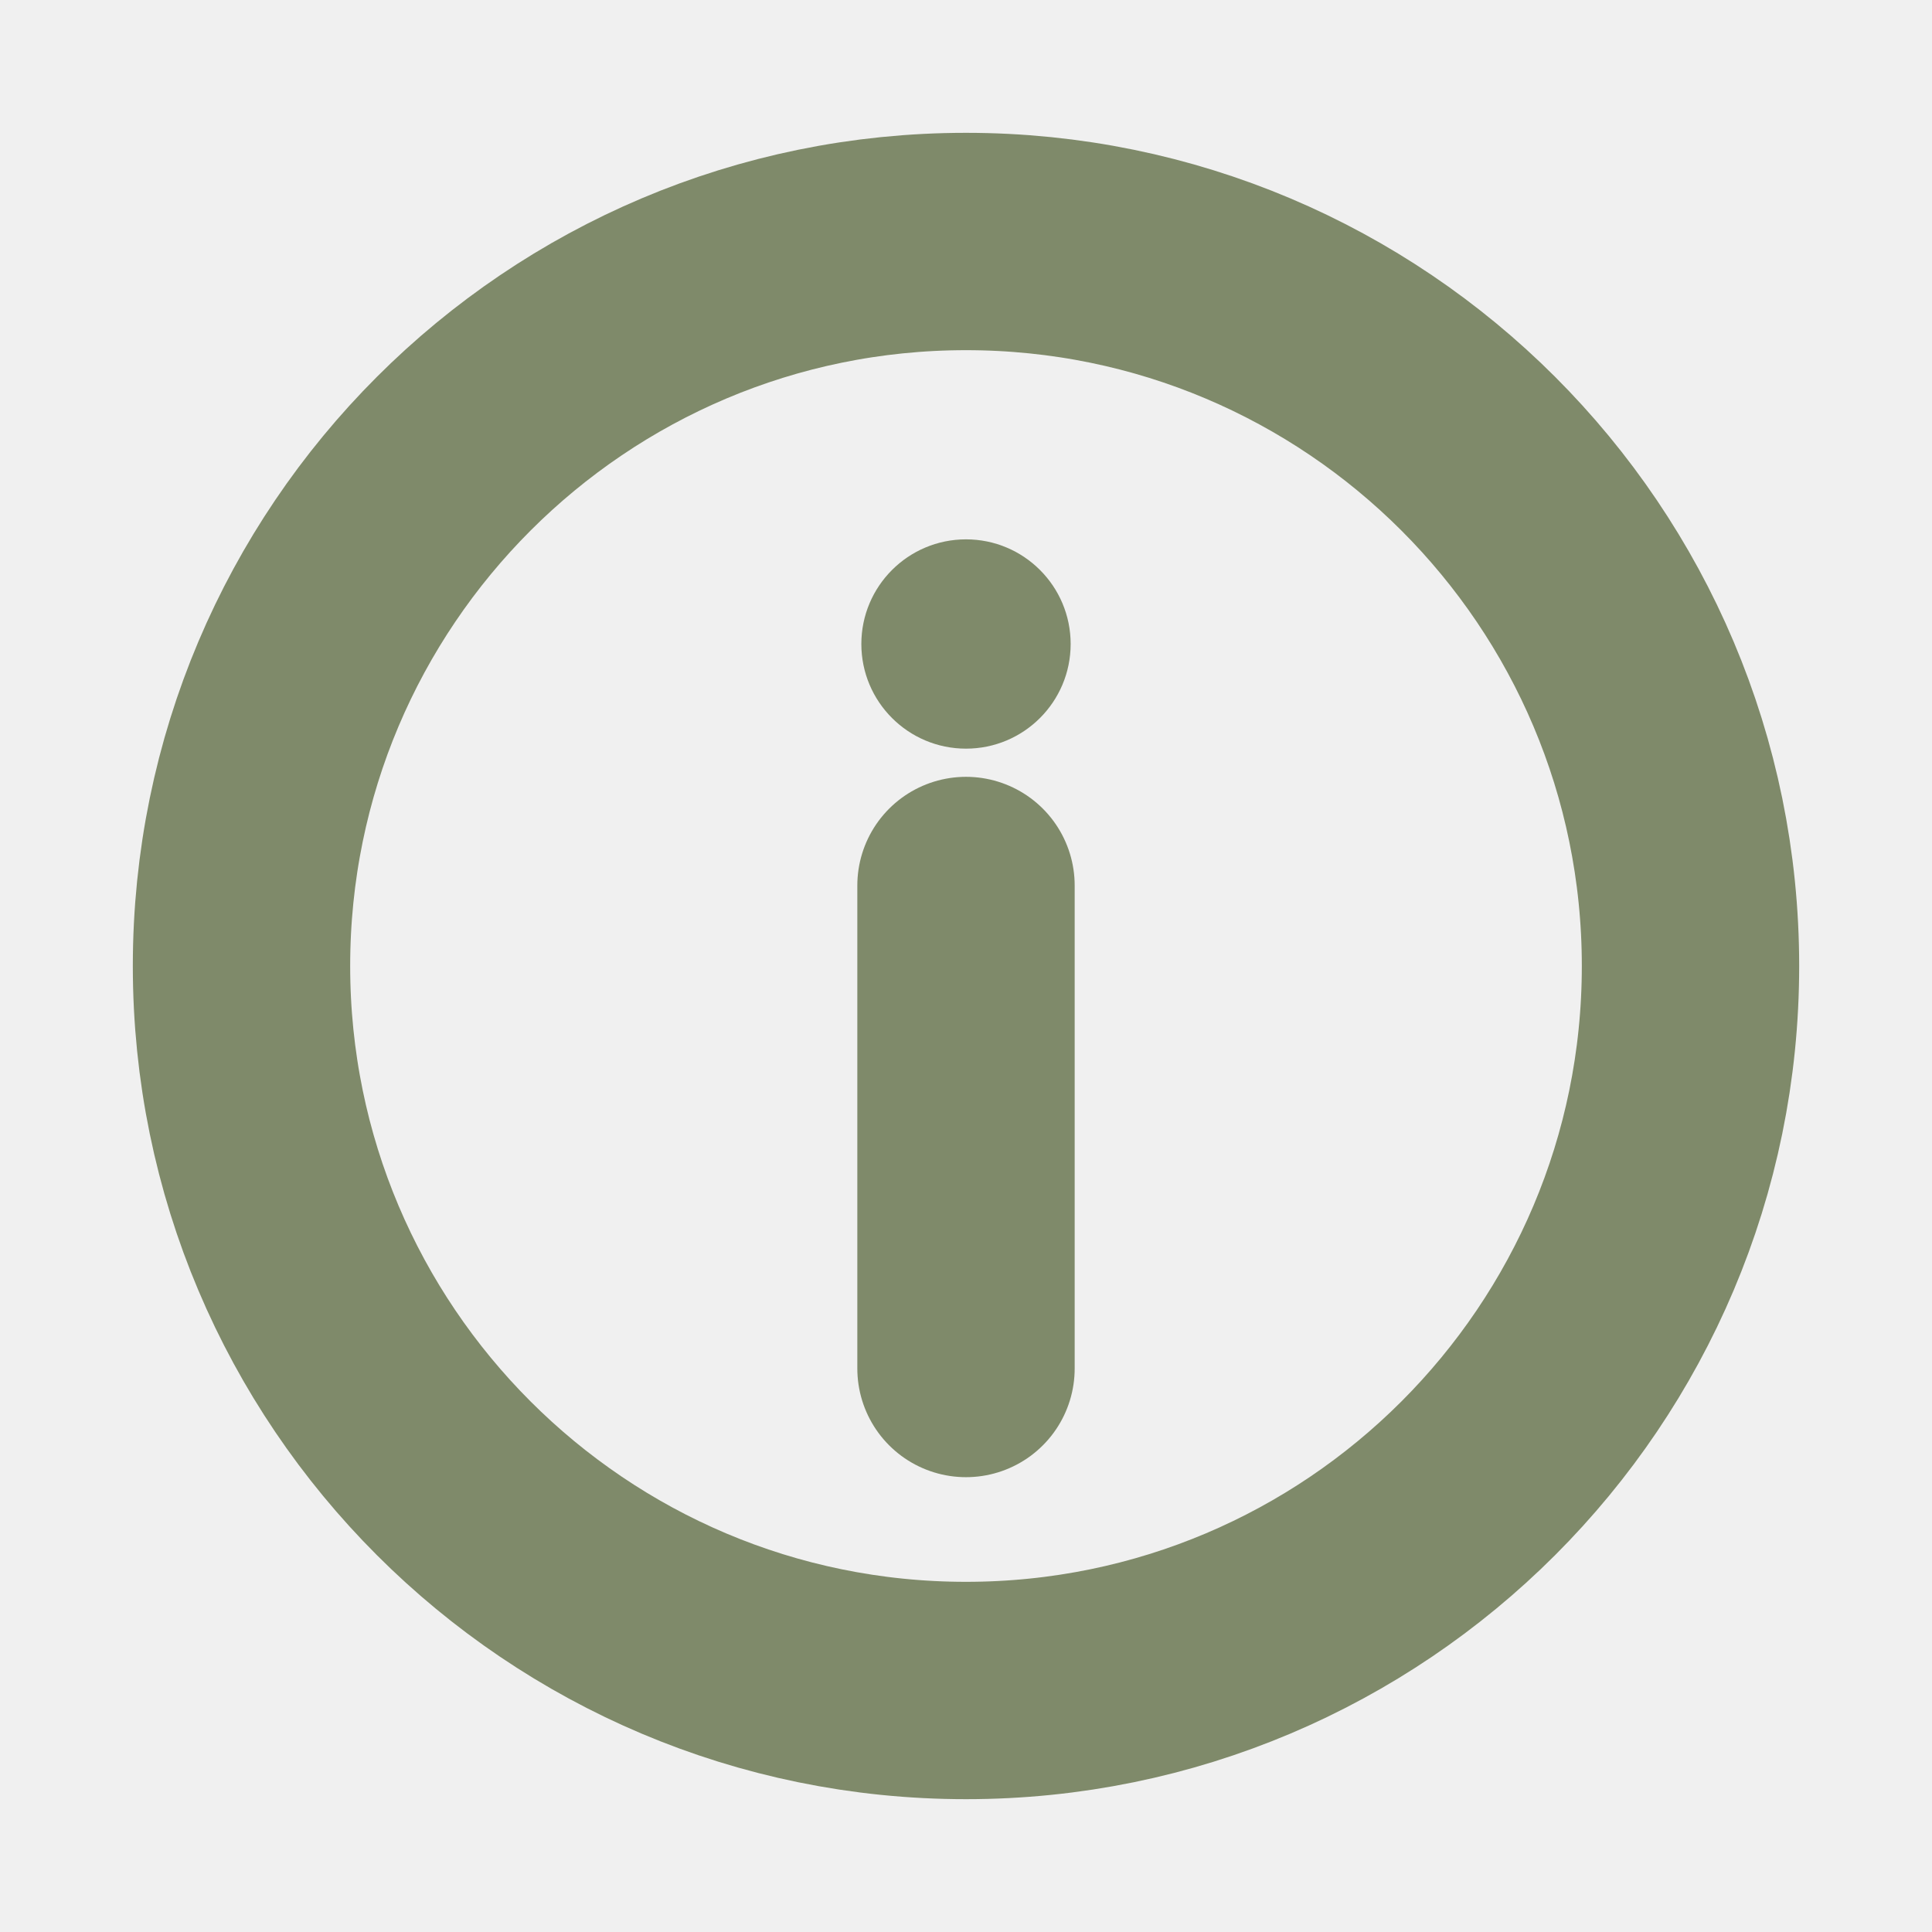
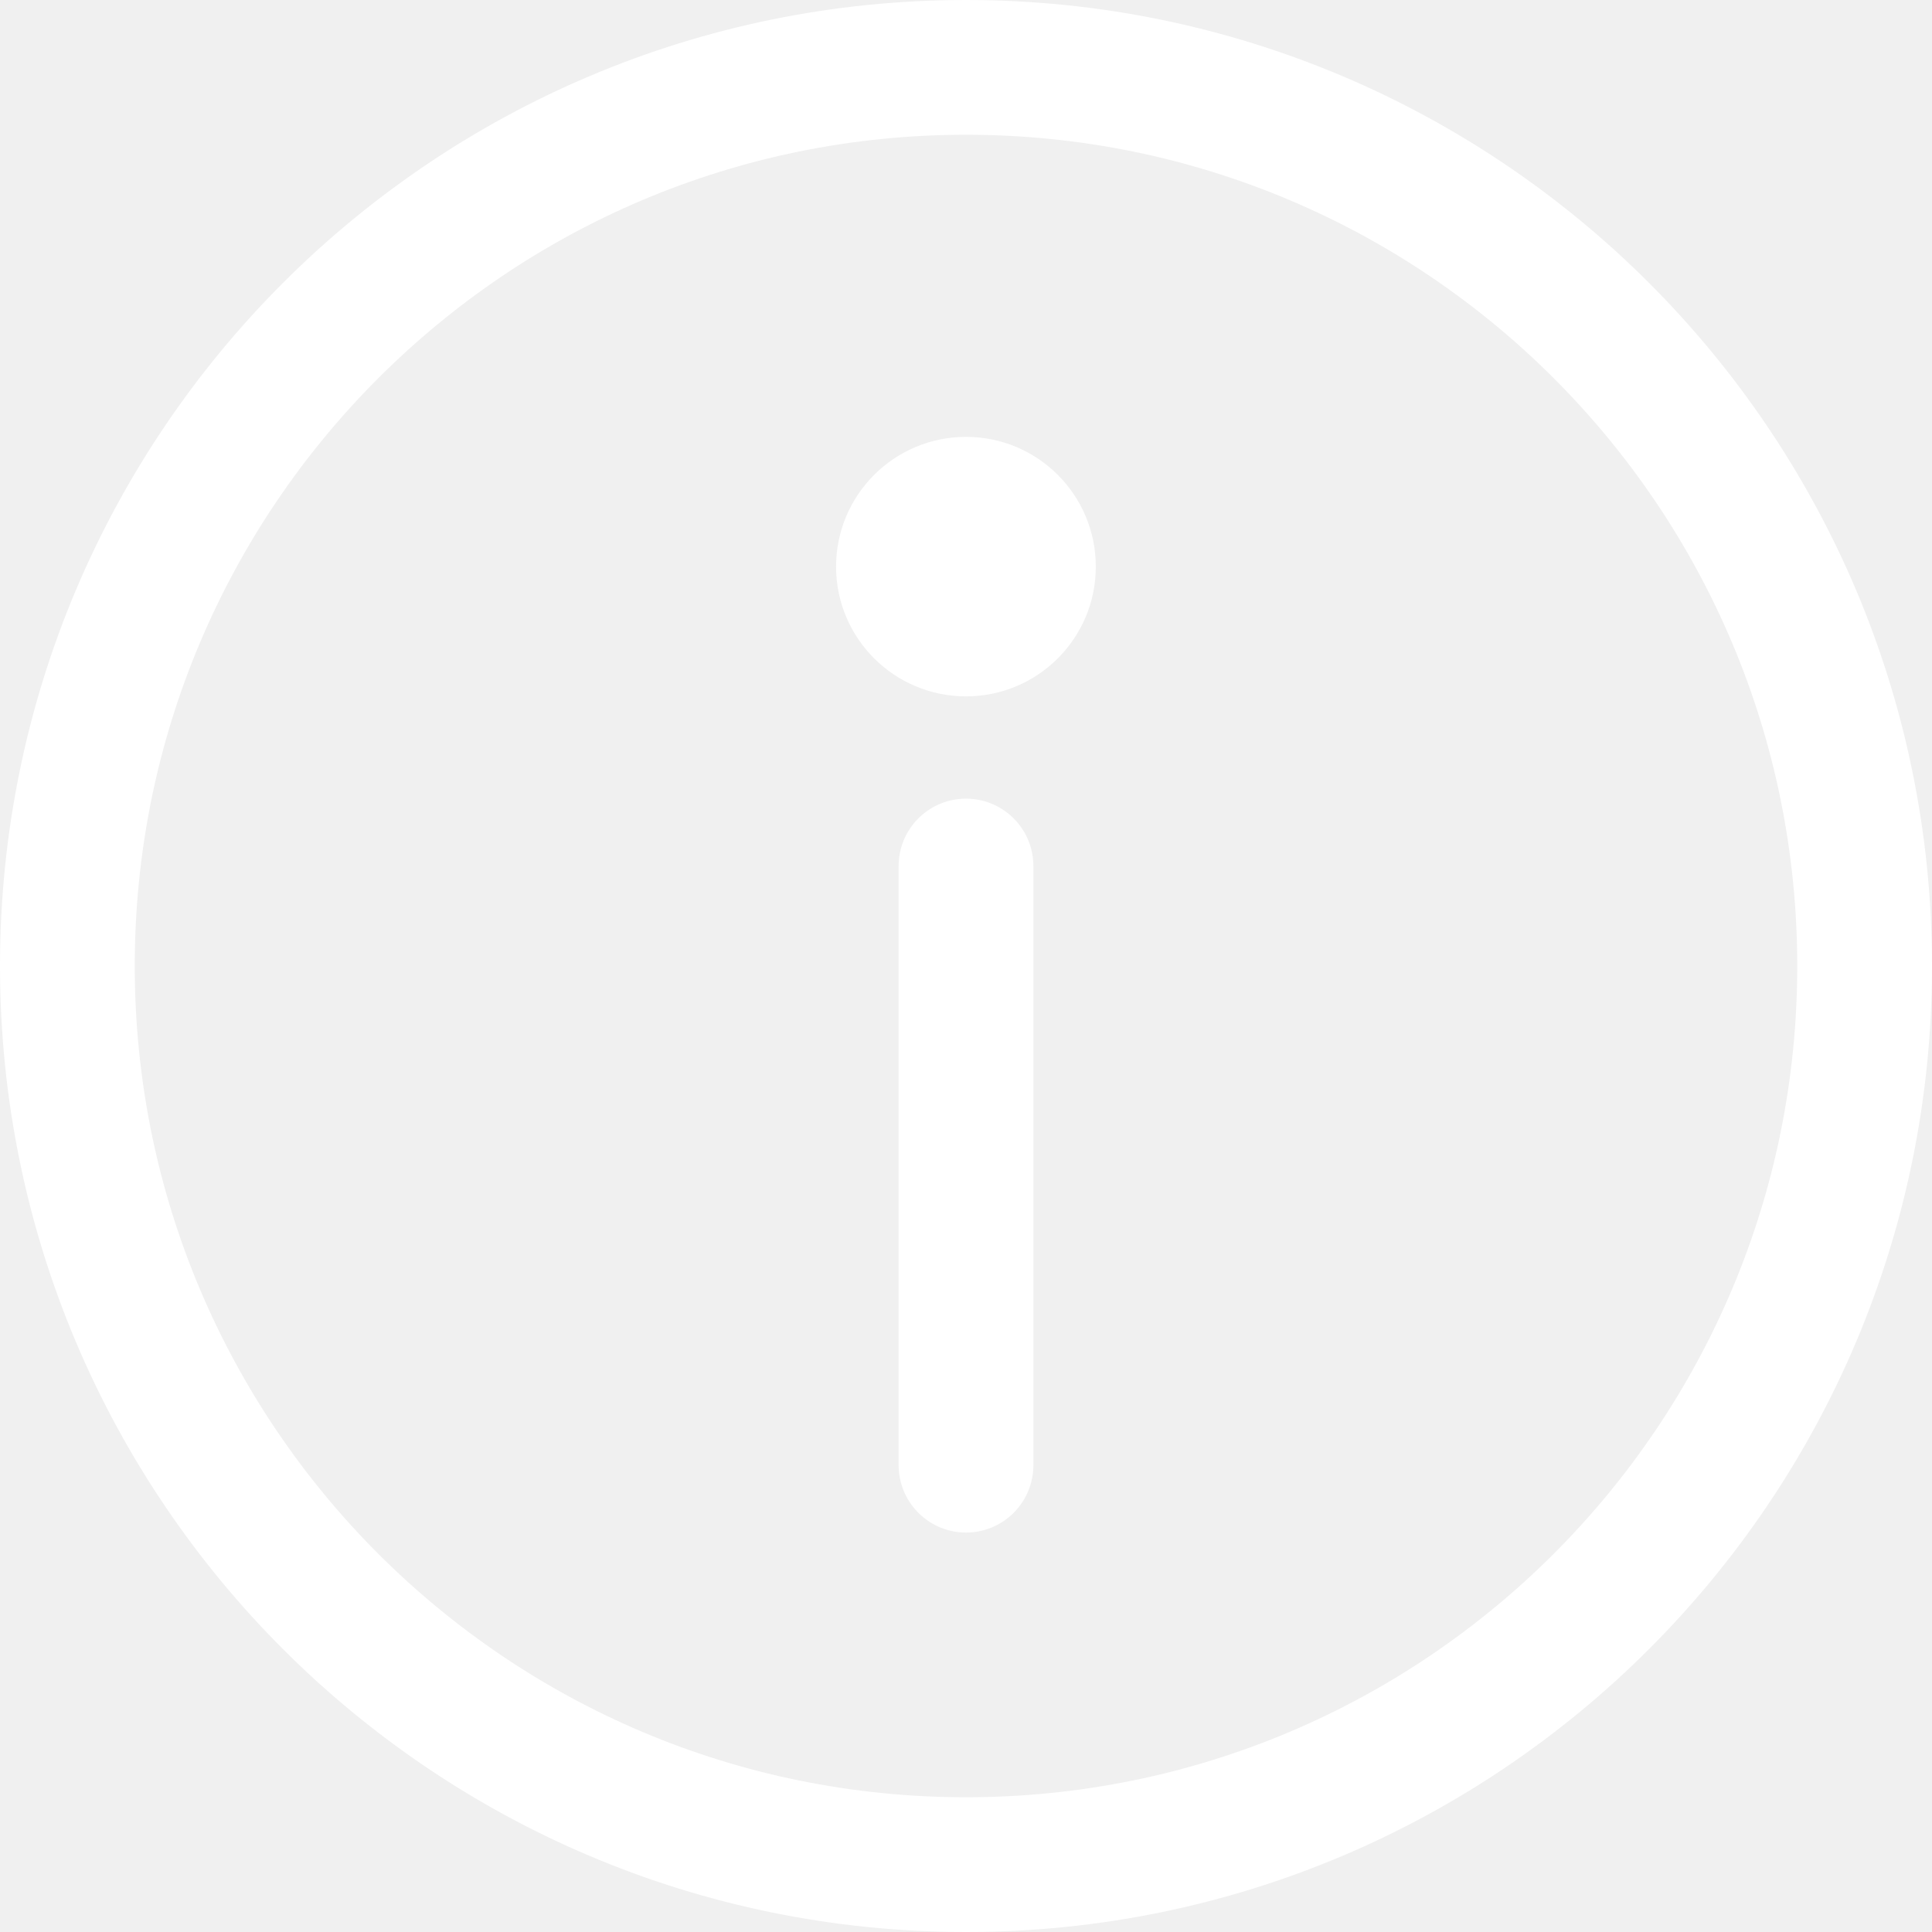
- <svg xmlns="http://www.w3.org/2000/svg" width="12" height="12" viewBox="0 0 12 12" fill="none">
-   <path d="M10.5 6C10.5 8.485 8.485 10.5 6 10.5C3.515 10.5 1.5 8.485 1.5 6C1.5 3.515 3.515 1.5 6 1.5C8.485 1.5 10.5 3.515 10.5 6Z" stroke-width="1.35" stroke-linecap="round" stroke-linejoin="round" stroke="#7F8A6A" />
-   <path d="M6 4.65C6.359 4.65 6.65 4.359 6.65 4C6.65 3.641 6.359 3.35 6 3.35C5.641 3.35 5.35 3.641 5.35 4C5.35 4.359 5.641 4.65 6 4.65Z" fill="#7F8A6A" />
-   <path d="M6 5.5V8.5" stroke-width="1.35" stroke-linecap="round" stroke-linejoin="round" stroke="#7F8A6A" />
+ <svg xmlns="http://www.w3.org/2000/svg" width="16" height="16" viewBox="0 0 16 16" fill="none">
+   <path d="M15.442 8C15.442 12.11 12.11 15.442 8 15.442C3.89 15.442 0.558 12.11 0.558 8C0.558 3.89 3.89 0.558 8 0.558C12.11 0.558 15.442 3.89 15.442 8Z" stroke-width="1.116" stroke-linecap="round" stroke-linejoin="round" stroke="white" />
+   <path d="M8 5.767C8.594 5.767 9.075 5.286 9.075 4.693C9.075 4.099 8.594 3.618 8 3.618C7.406 3.618 6.924 4.099 6.924 4.693C6.924 5.286 7.406 5.767 8 5.767Z" fill="white" />
+   <path d="M8 7.172V12.134" stroke-width="1.116" stroke-linecap="round" stroke-linejoin="round" stroke="white" />
</svg>
